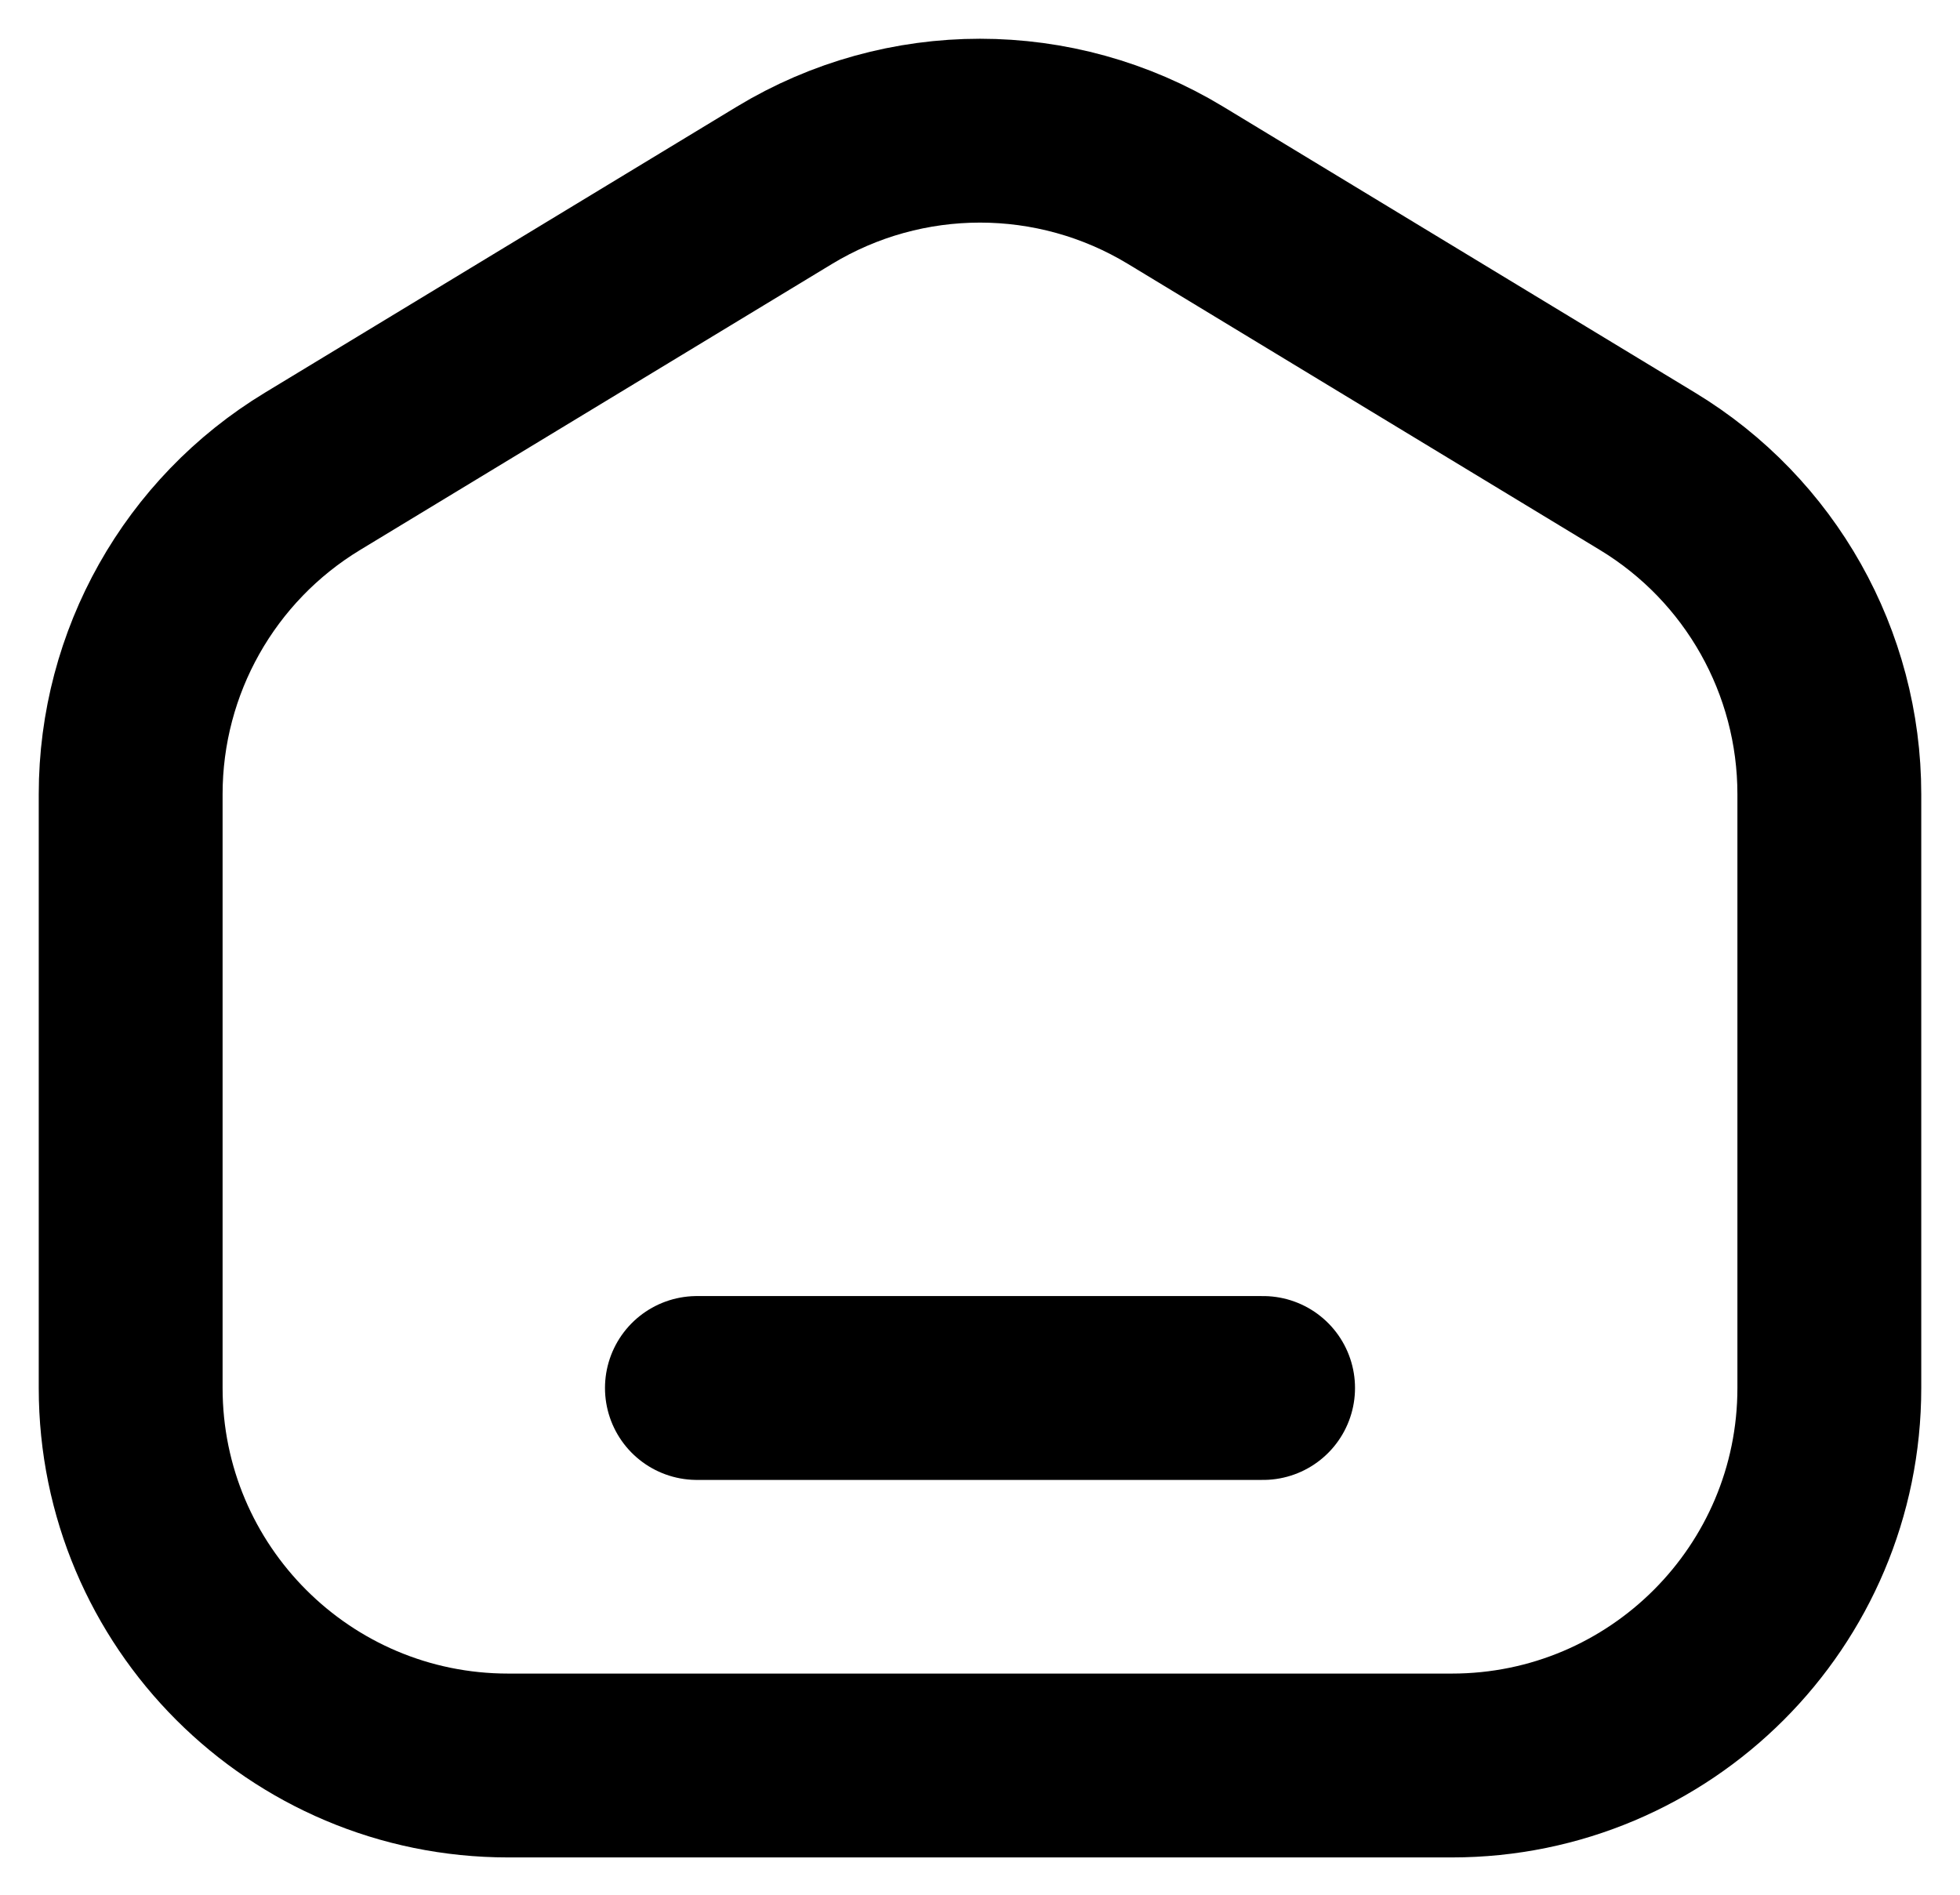
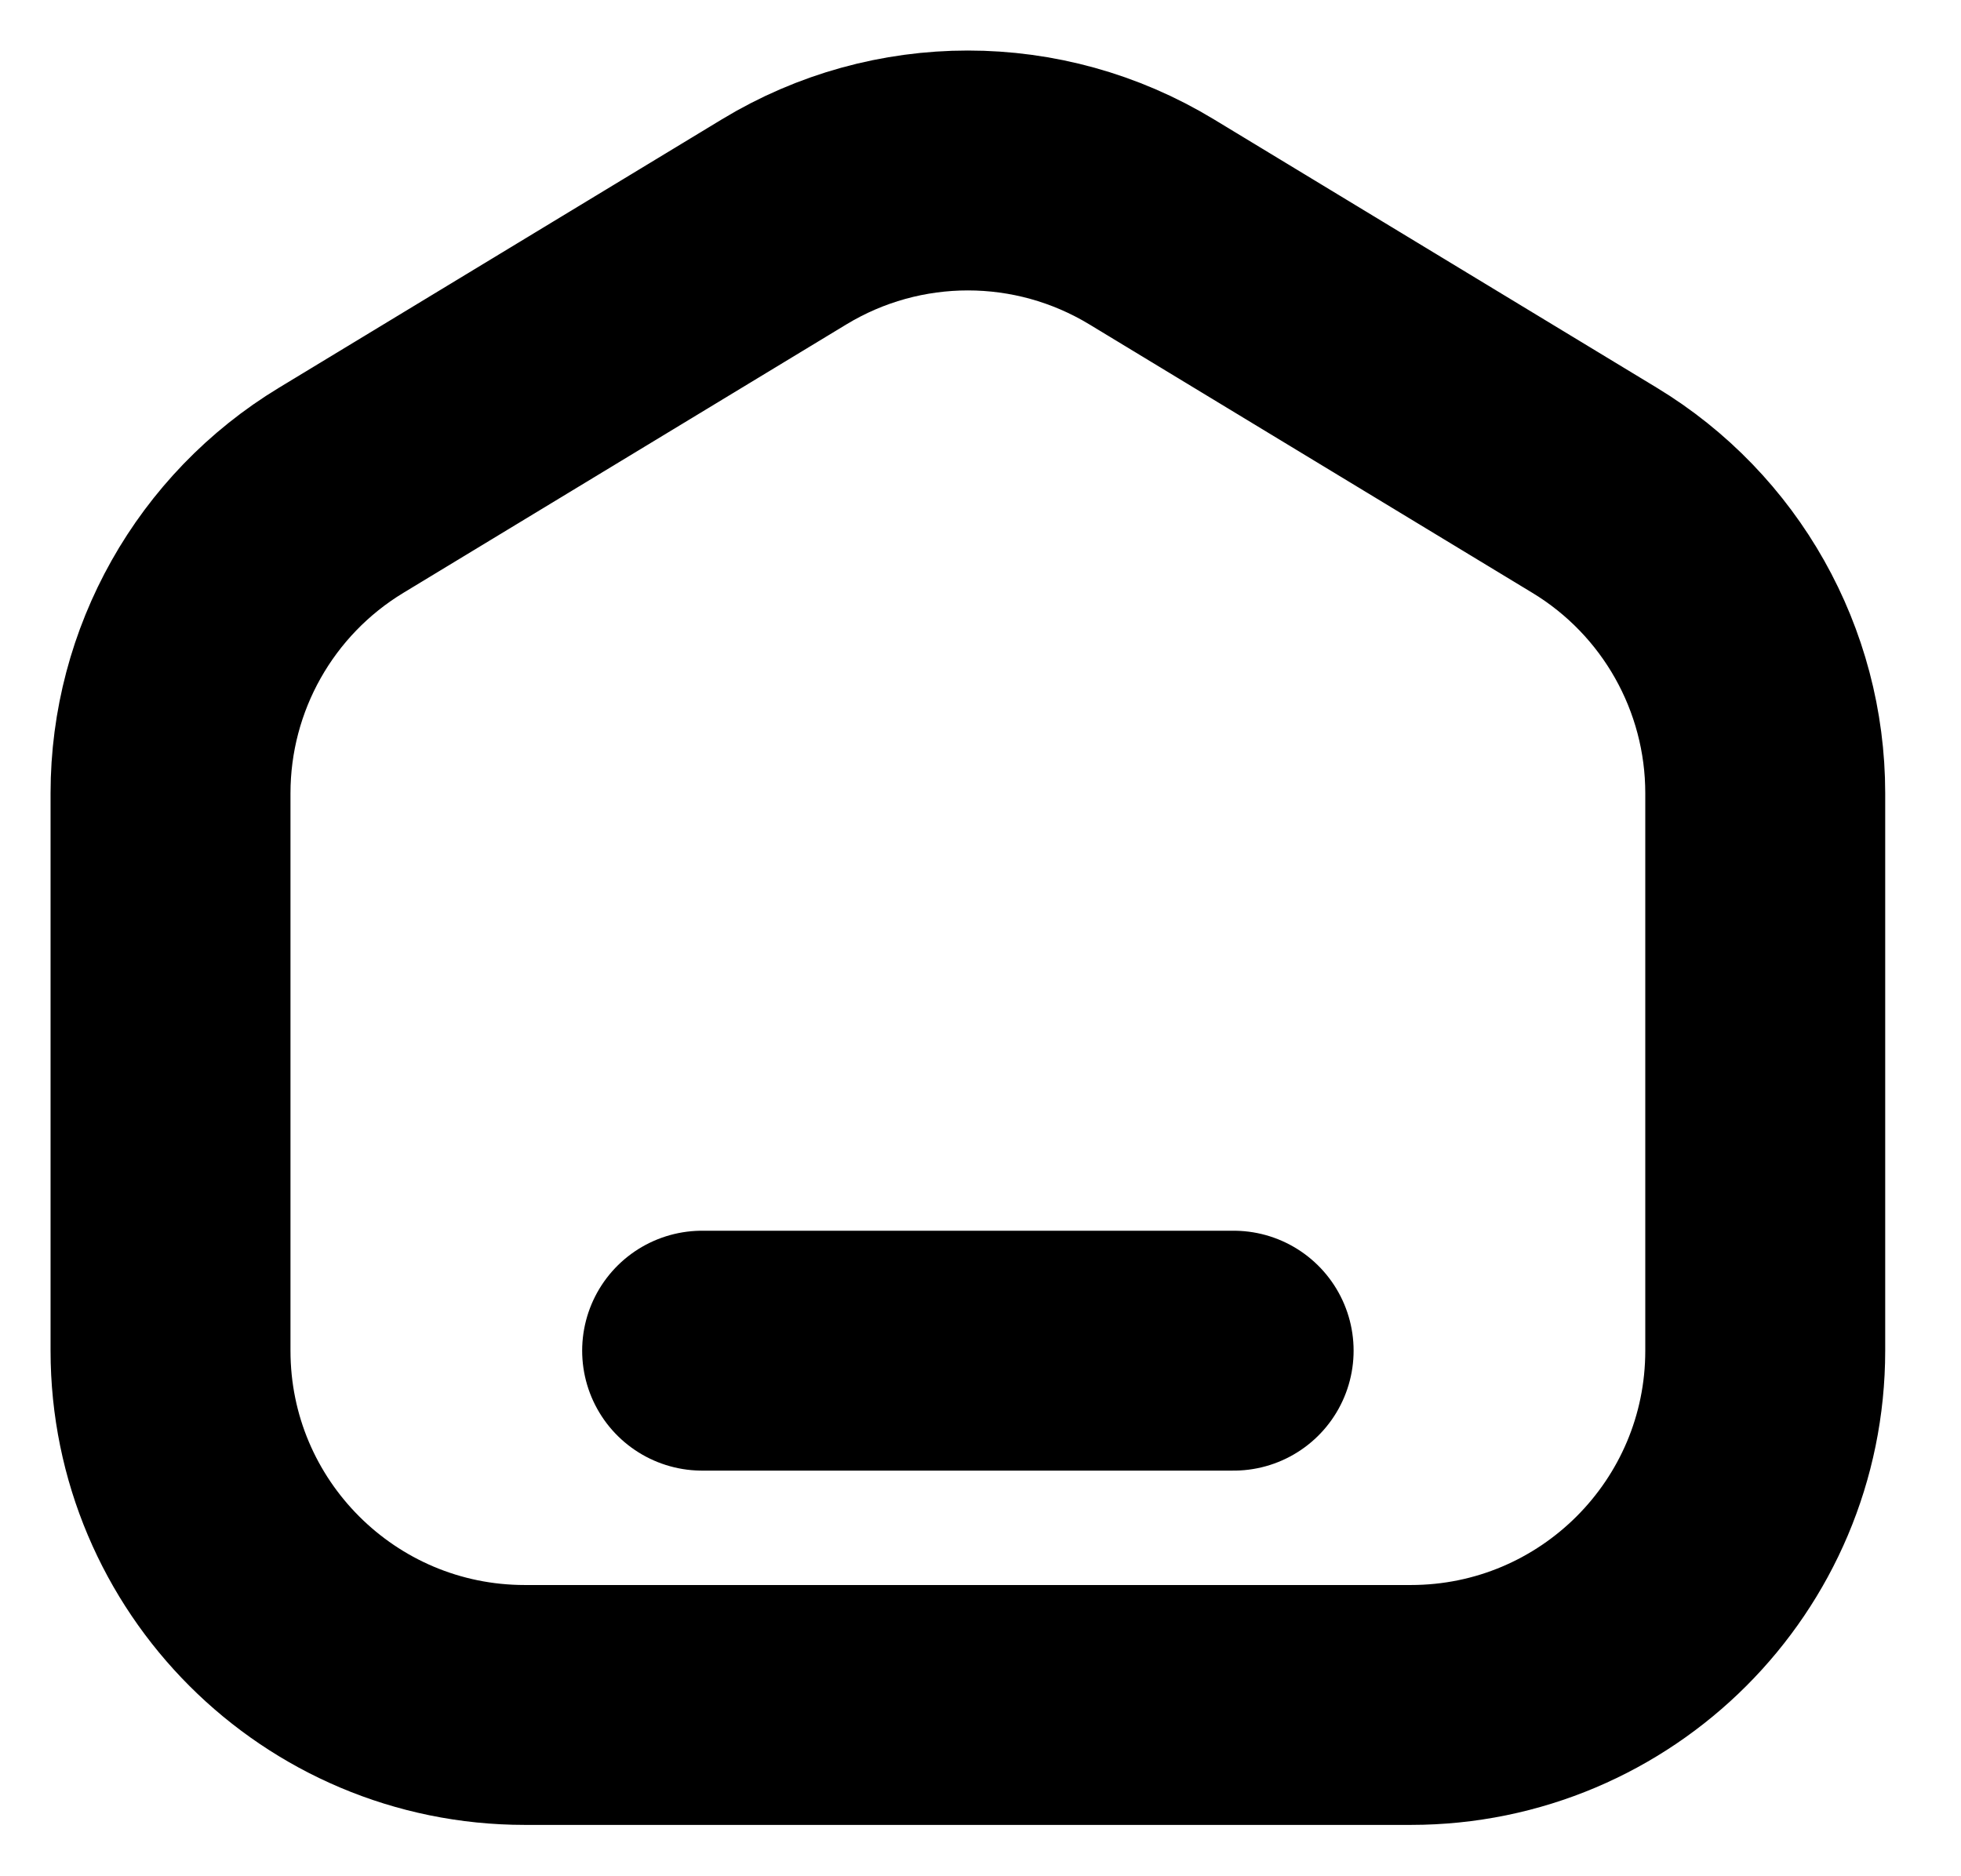
- <svg xmlns="http://www.w3.org/2000/svg" width="30" height="29" viewBox="0 0 30 29" fill="none">
-   <path d="M22.222 27.022H7.778C4.587 27.022 2 24.435 2 21.244V12.155C2 10.134 3.055 8.261 4.783 7.214L12.005 2.837C13.846 1.721 16.154 1.721 17.995 2.837L25.217 7.214C26.945 8.261 28 10.134 28 12.155V21.244C28 24.435 25.413 27.022 22.222 27.022Z" stroke="black" stroke-width="2.814" stroke-linecap="round" stroke-linejoin="round" />
-   <path d="M10.667 21.244H19.333" stroke="black" stroke-width="2.814" stroke-linecap="round" stroke-linejoin="round" />
+ <svg xmlns="http://www.w3.org/2000/svg" width="23" height="22" viewBox="0 0 23 22" fill="none">
+   <path d="M16.547 20H6.156C3.861 20 2 18.139 2 15.844V9.305C2 7.852 2.759 6.504 4.002 5.751L9.198 2.602C10.522 1.799 12.182 1.799 13.506 2.602L18.702 5.751C19.945 6.504 20.704 7.852 20.704 9.305V15.844C20.704 18.139 18.843 20 16.547 20Z" stroke="black" stroke-width="2.814" stroke-linecap="round" stroke-linejoin="round" />
+   <path d="M8.235 15.844H14.469" stroke="black" stroke-width="2.814" stroke-linecap="round" stroke-linejoin="round" />
</svg>
